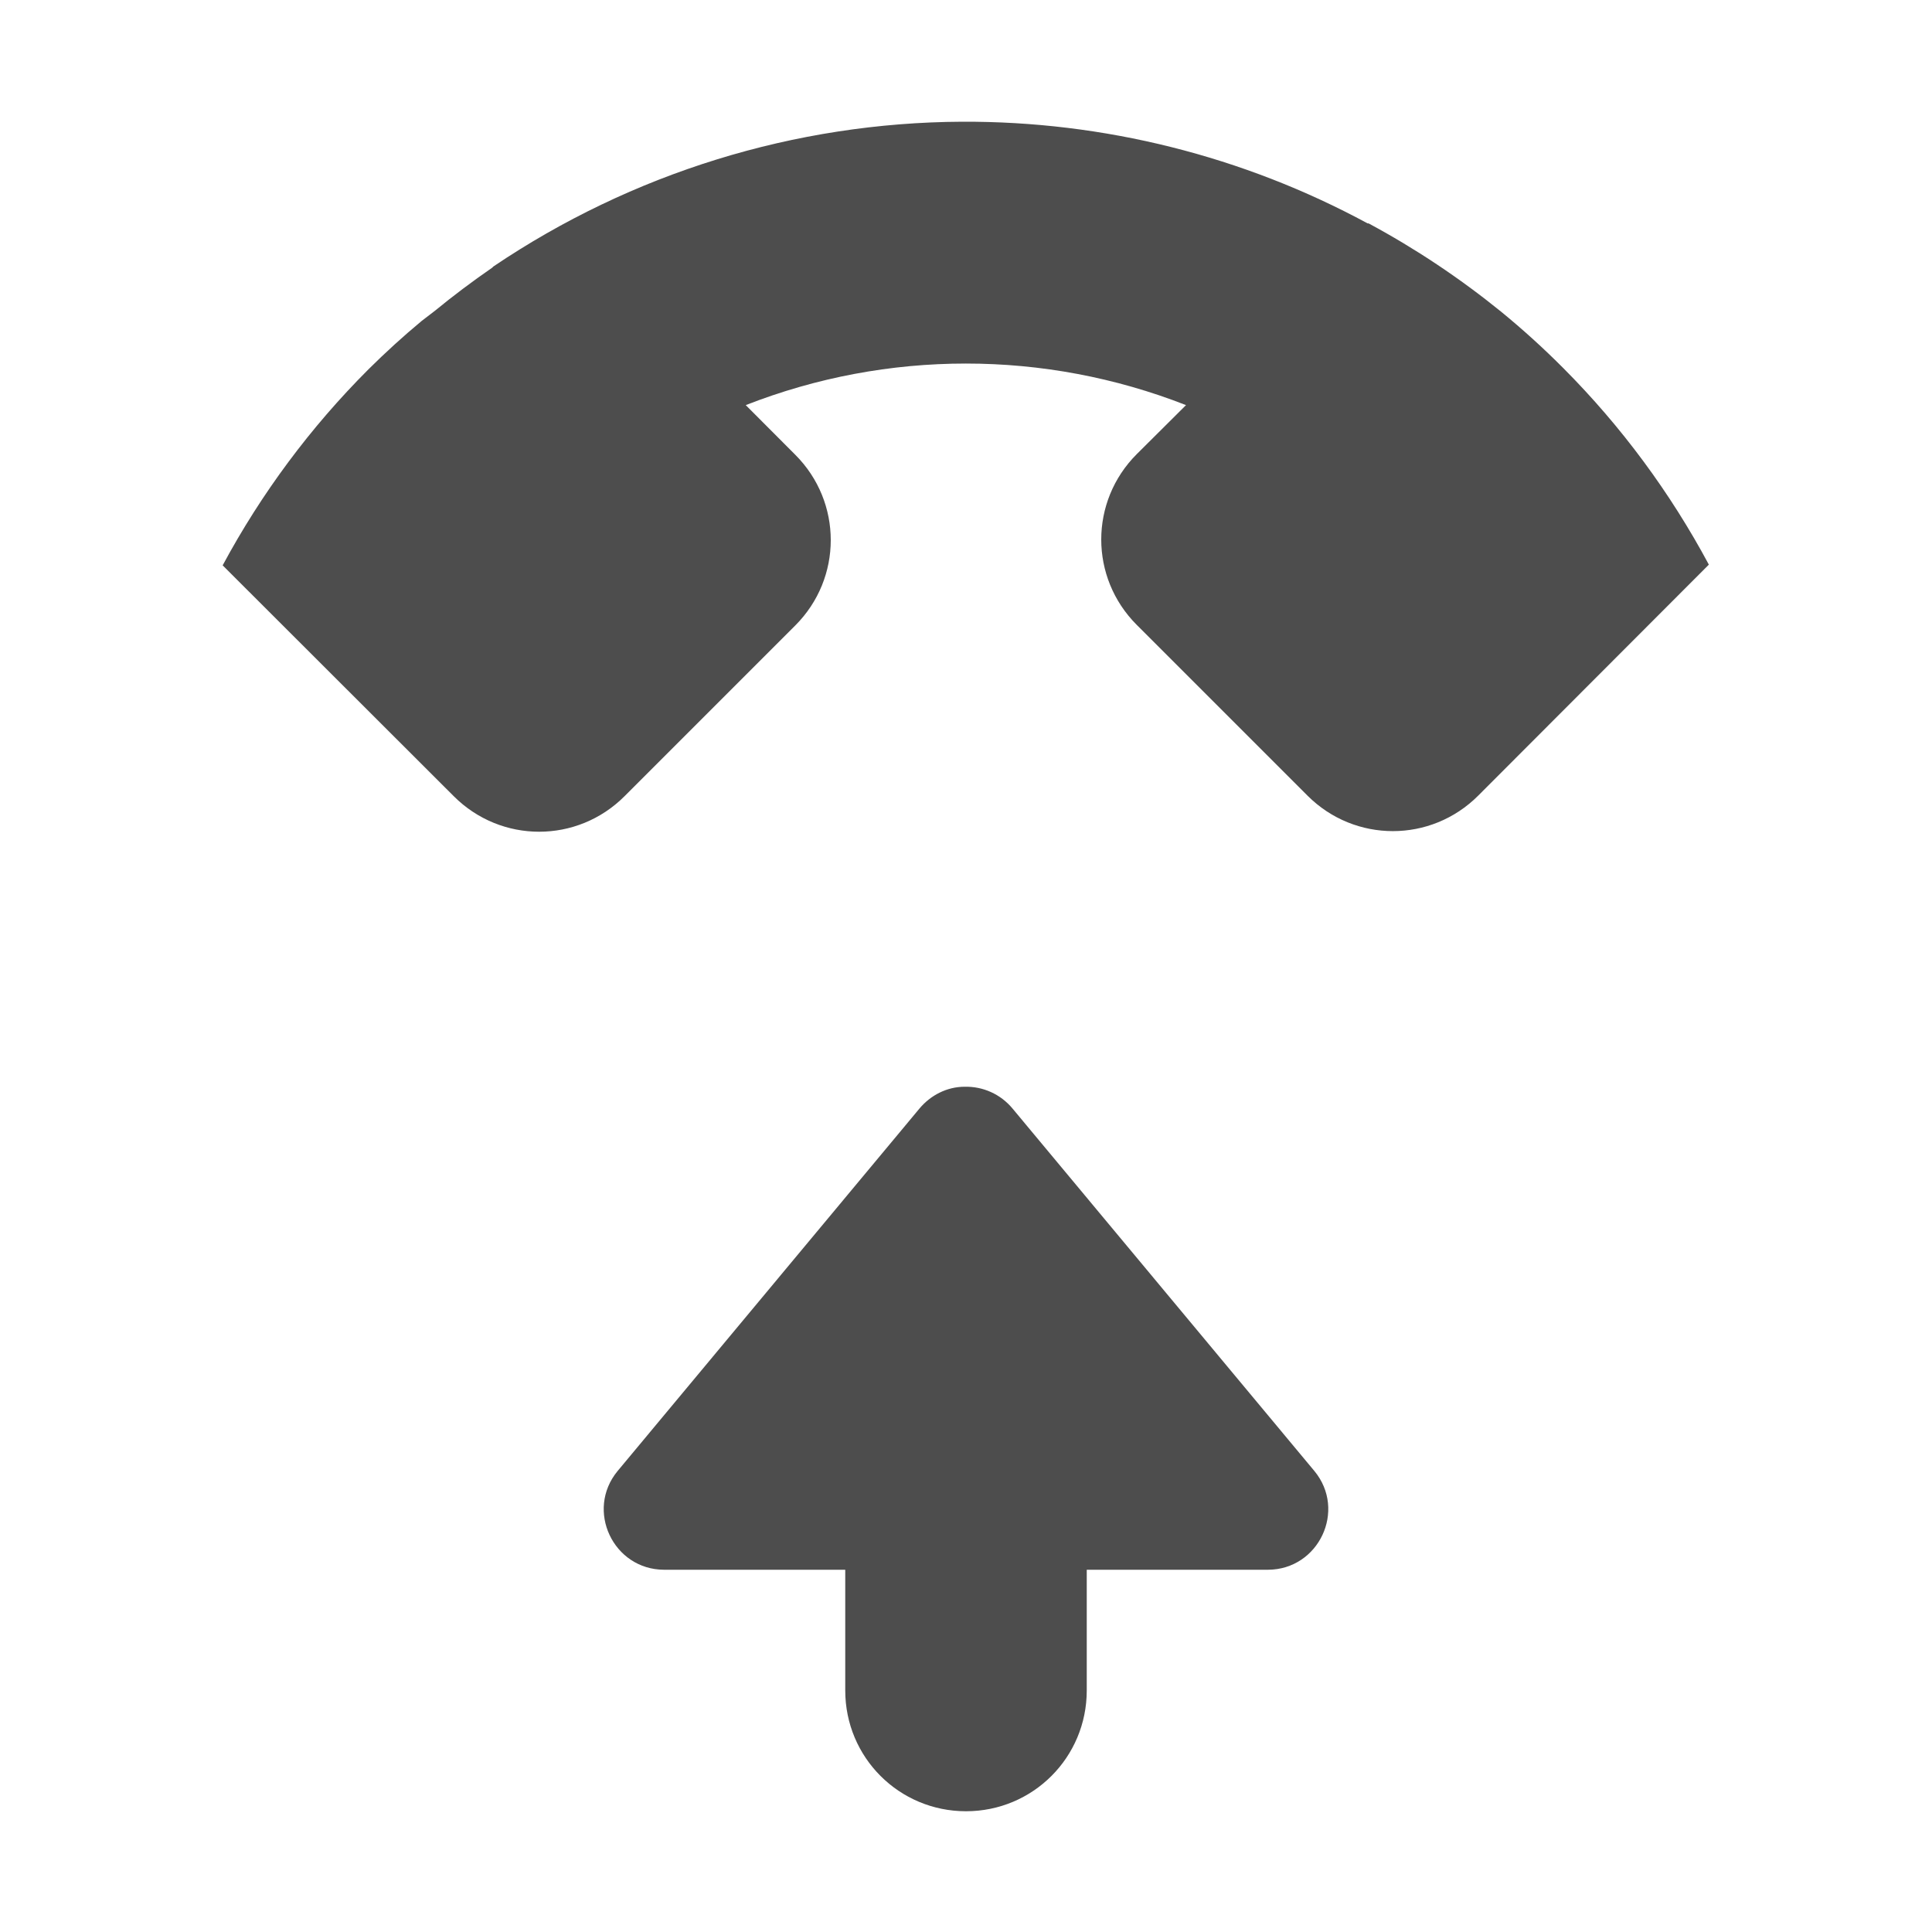
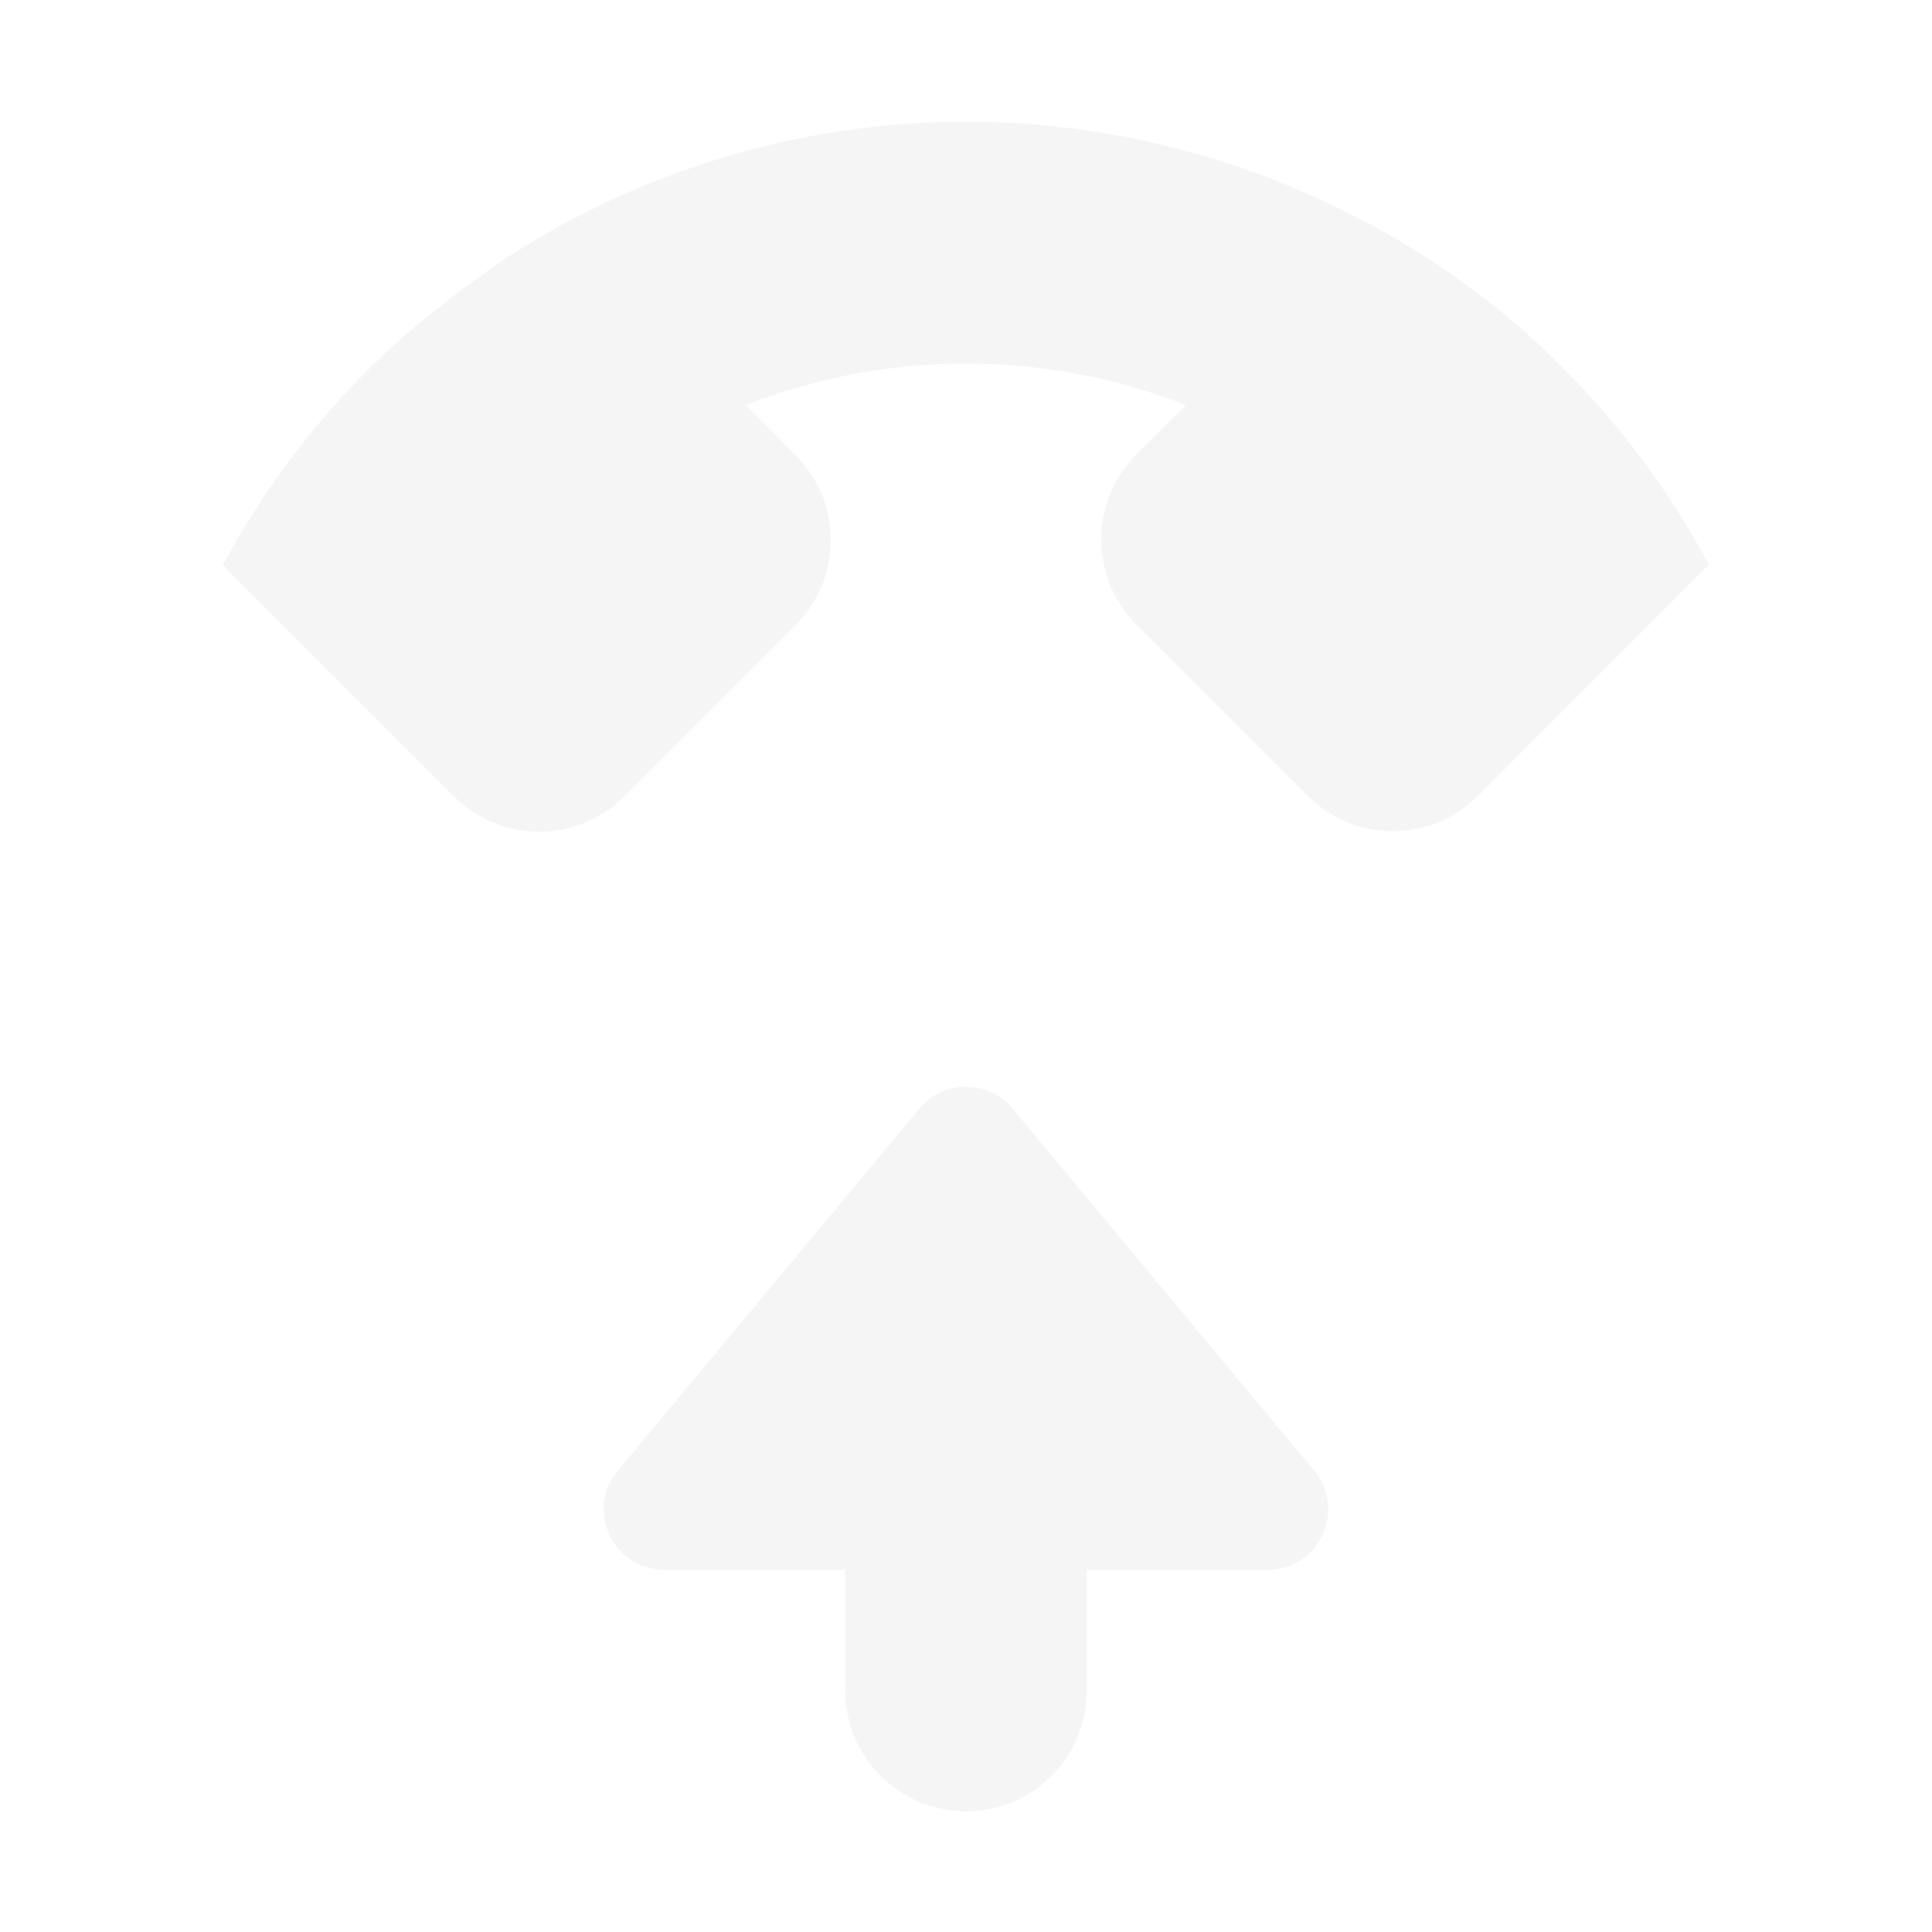
<svg xmlns="http://www.w3.org/2000/svg" width="16" height="16" viewBox="0 0 16 16" id="svg2" version="1.1">
  <defs id="defs3051">
    <style type="text/css" id="current-color-scheme">
    .ColorScheme-Text {
-     color:#4d4d4d;
+     color:#f5f5f5;
    }
    </style>
  </defs>
  <g id="layer1" transform="translate(-3,-1033.362)">
    <path style="fill:currentColor;fill-opacity:1;stroke:none" class="ColorScheme-Text" d="M 7.967,1.008 C 6.583,1.015 5.233,1.433 4.086,2.207 l -0.01,0.01 C 3.914,2.329 3.756,2.447 3.604,2.572 3.566,2.601 3.529,2.629 3.492,2.658 3.339,2.785 3.192,2.919 3.051,3.059 2.572,3.538 2.165,4.085 1.844,4.682 L 3.758,6.594 c 0.392,0.392 1.022,0.392 1.414,0 L 6.586,5.18 c 0.392,-0.392 0.392,-1.022 0,-1.414 L 6.176,3.355 c 1.172,-0.459 2.474,-0.459 3.646,0 l -0.408,0.406 c -0.392,0.392 -0.392,1.022 0,1.414 l 1.414,1.414 c 0.392,0.392 1.022,0.392 1.414,0 L 14.152,4.676 C 13.832,4.079 13.427,3.531 12.949,3.051 12.784,2.885 12.611,2.728 12.43,2.58 12.088,2.303 11.721,2.058 11.334,1.85 h -0.008 C 10.295,1.292 9.139,1.003 7.967,1.008 Z M 8,15 C 7.446,15 7,14.554 7,14 V 13 H 5.5 C 5.078,12.999 4.846,12.507 5.115,12.182 l 2.5,-3.002 C 7.708,9.069 7.844,9 7.988,9 8.141,8.996 8.287,9.062 8.385,9.18 l 2.5,3.002 C 11.154,12.507 10.922,12.999 10.5,13 H 9 v 1 c 0,0.554 -0.446,1 -1,1 z" transform="translate(3,1033.362)" id="path15" />
  </g>
</svg>
